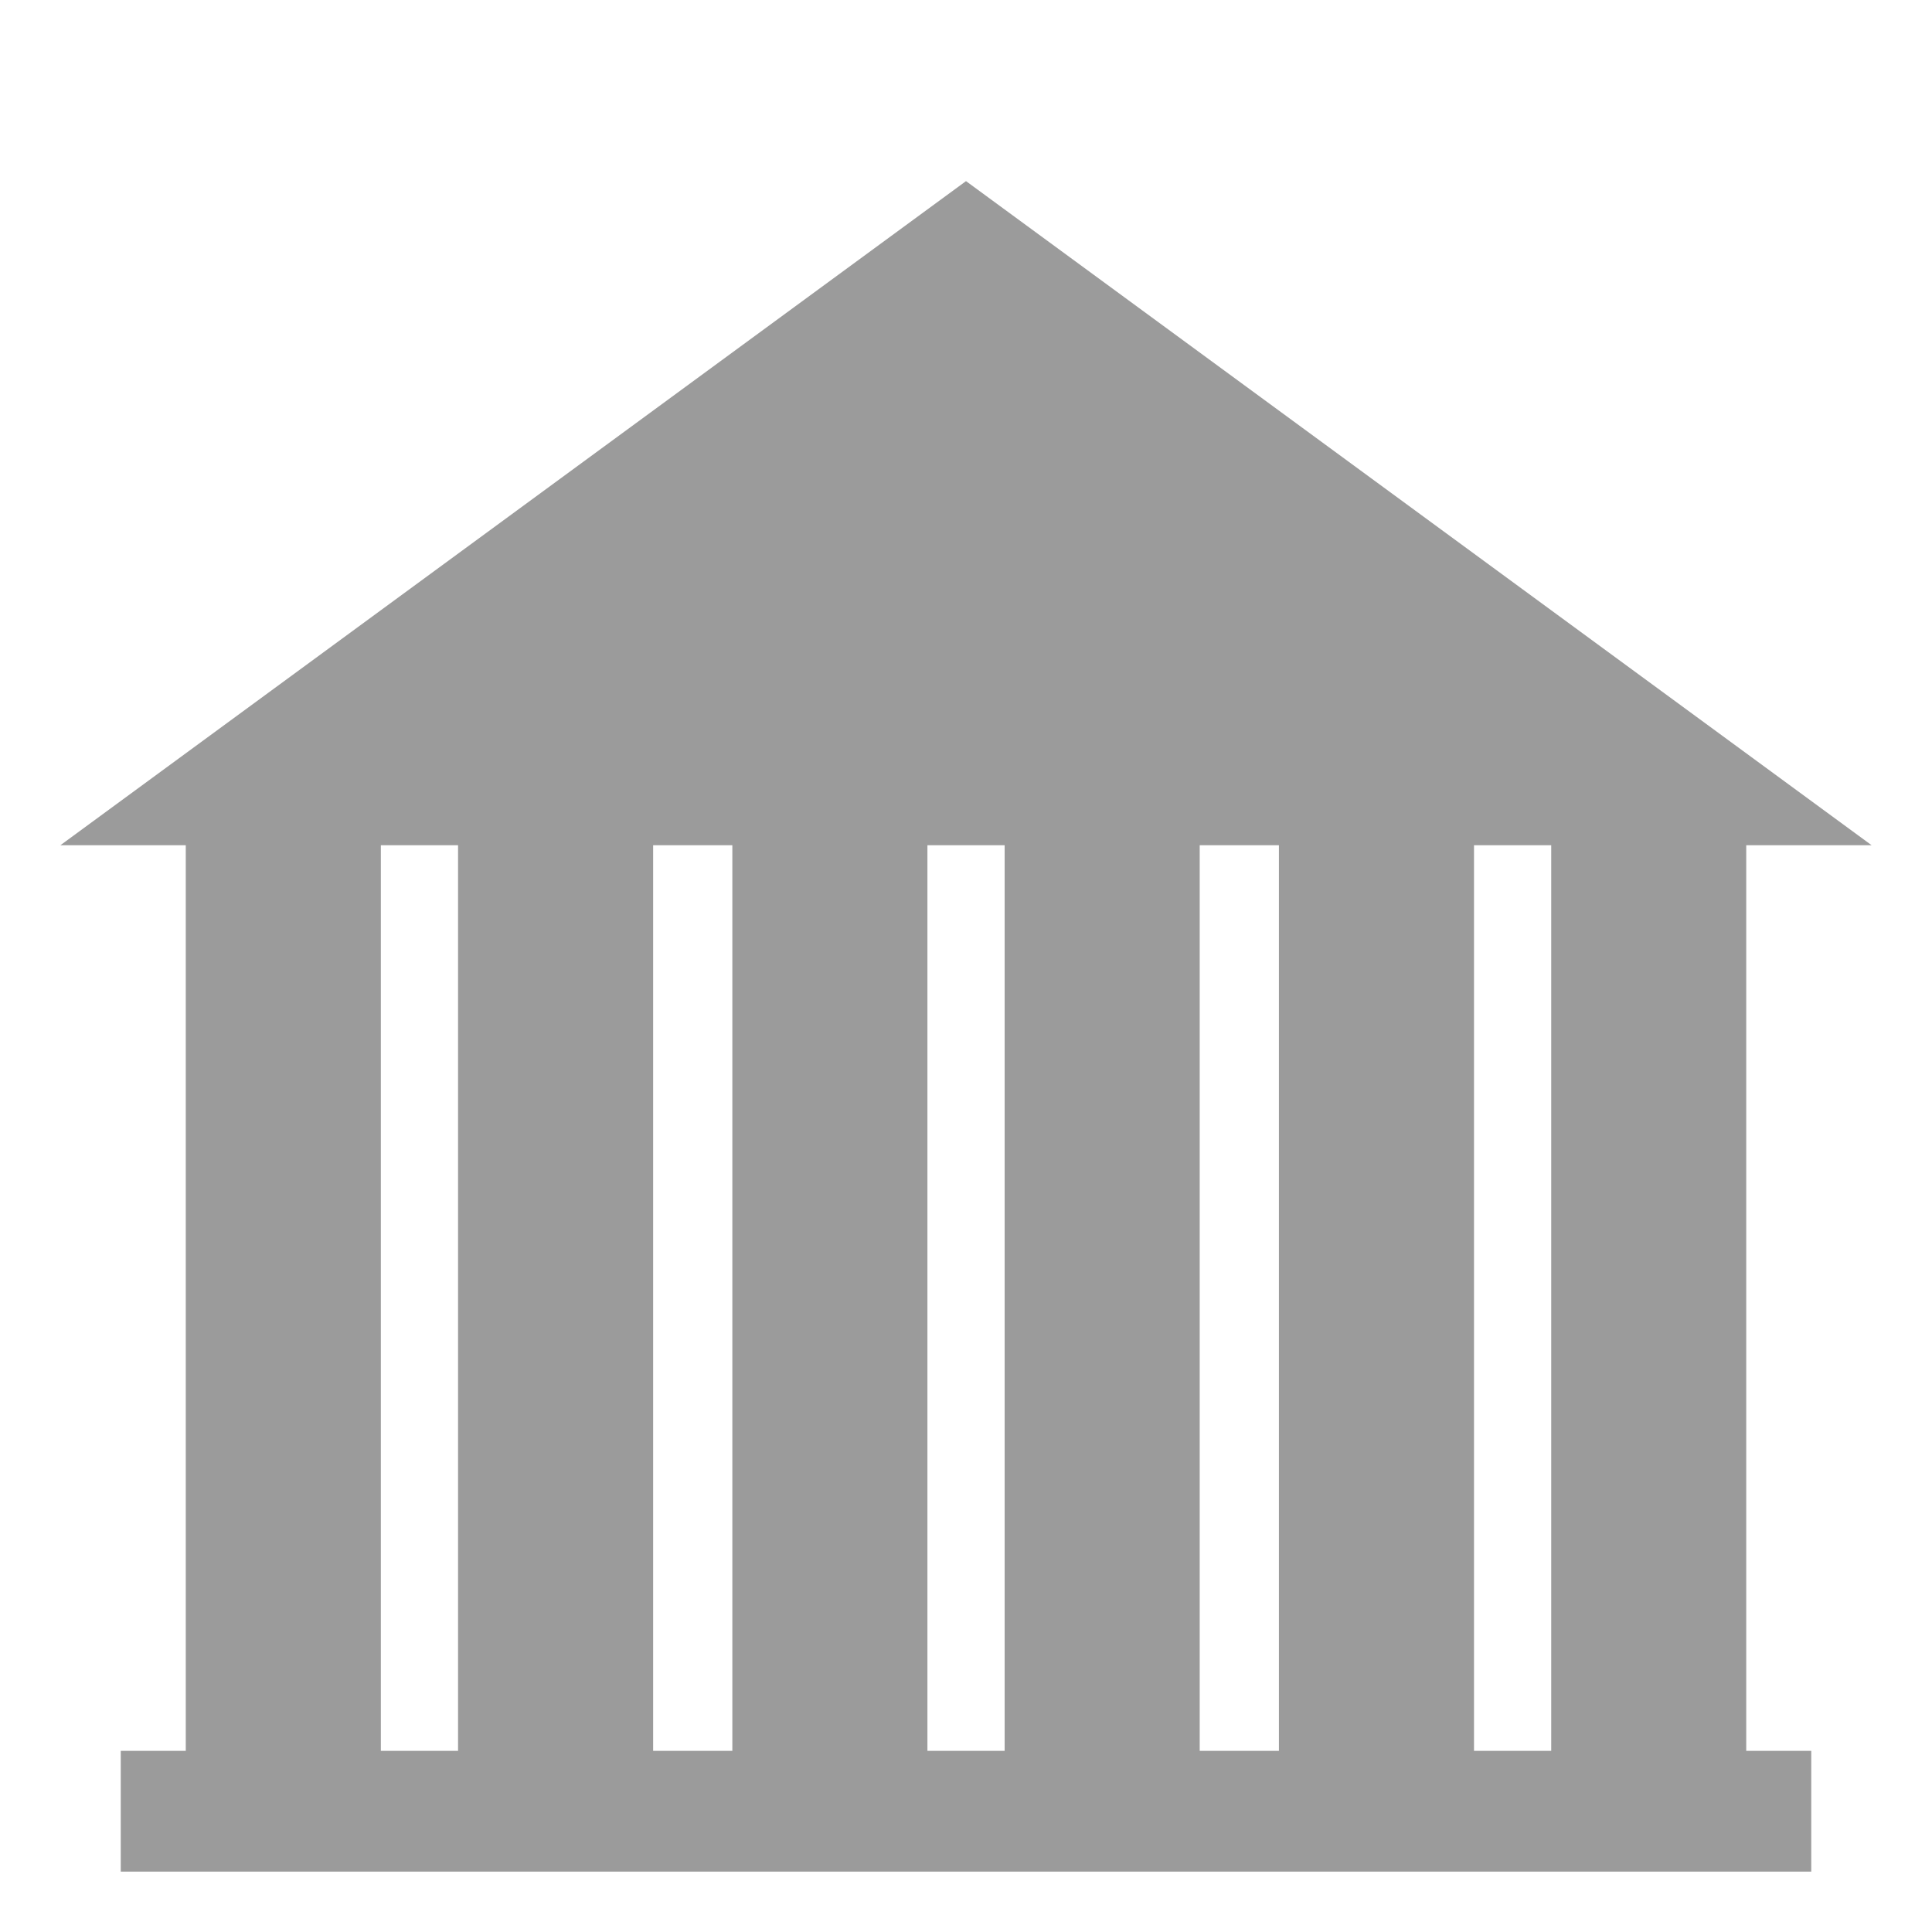
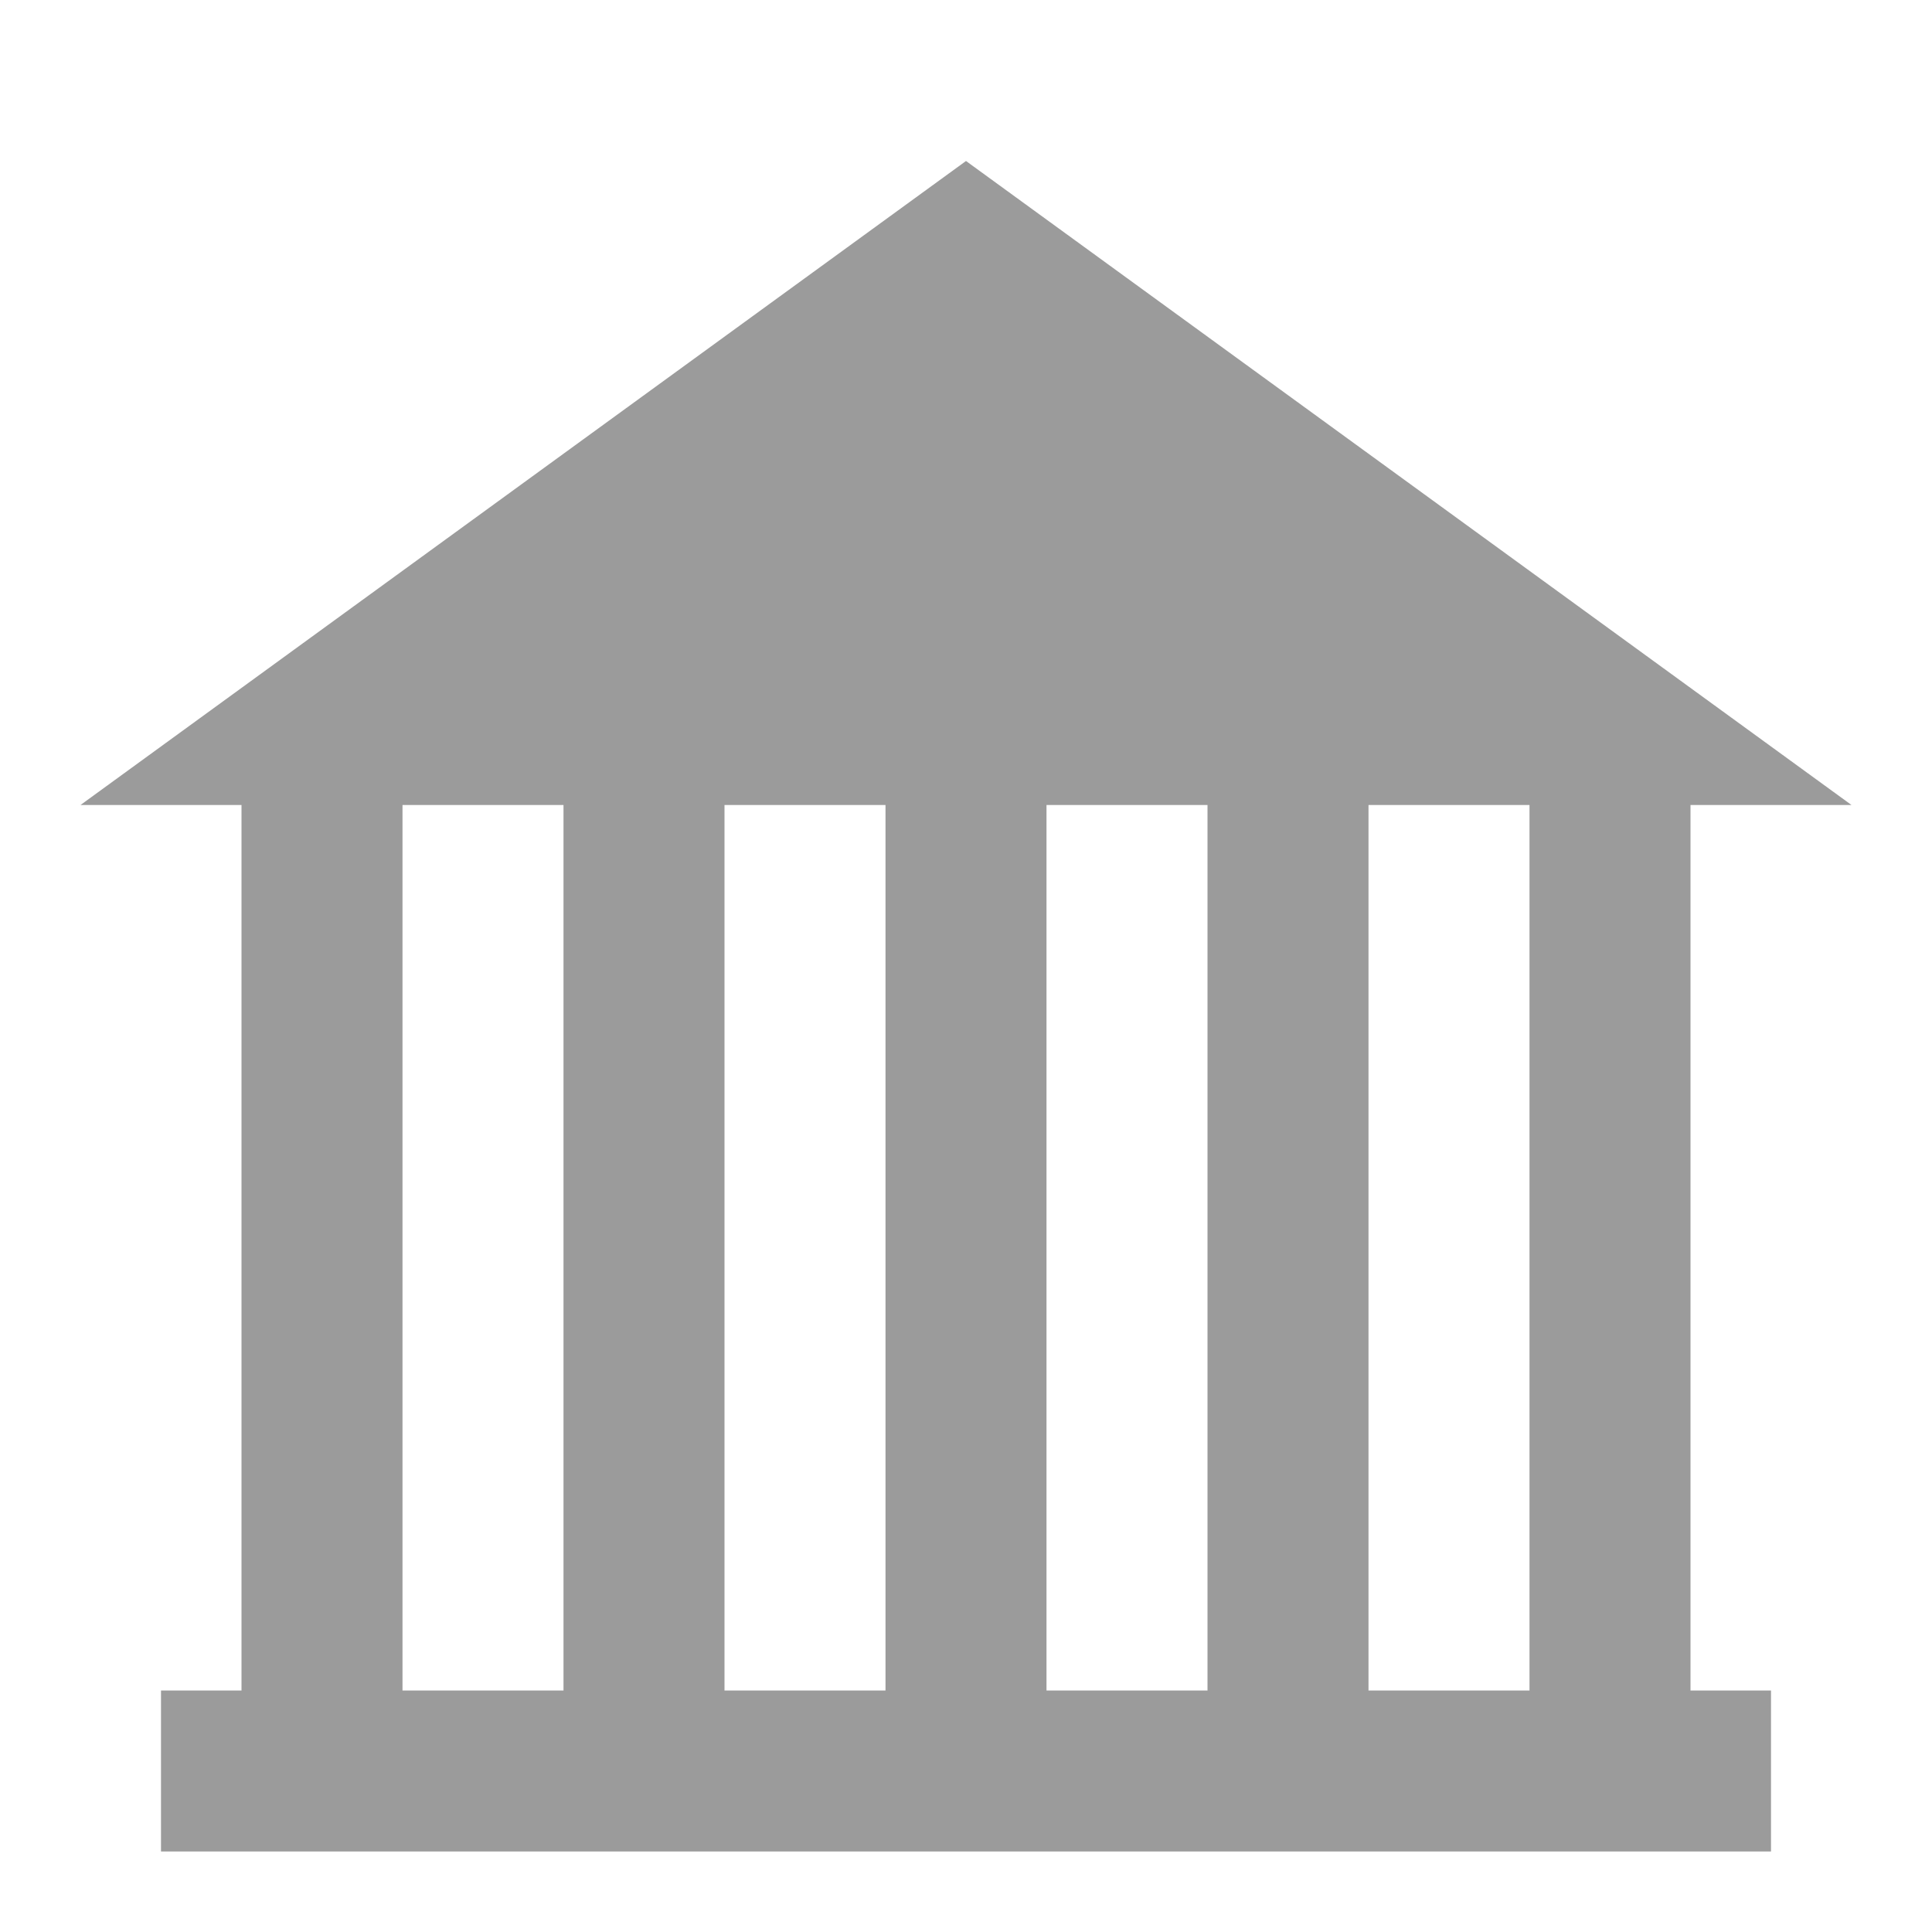
- <svg xmlns="http://www.w3.org/2000/svg" width="32" height="32" id="svg2" version="1.1">
+ <svg xmlns="http://www.w3.org/2000/svg" width="24" height="24" id="svg2" version="1.1">
  <defs id="defs4" />
-   <g id="layer1" transform="translate(0,-1020.362)">
-     <path style="fill:#000000;fill-opacity:0.392;stroke:none" d="m 16,1023.362 -15,11 2.077,0 0,15 -1.077,0 0,2 28,0 0,-2 -1.077,0 0,-15 2.077,0 z m -9.692,11 1.279,0 0,15 -1.279,0 z m 4.51,0 1.312,0 0,15 -1.312,0 z m 4.543,0 1.279,0 0,15 -1.279,0 z m 4.51,0 1.312,0 0,15 -1.312,0 z m 4.543,0 1.279,0 0,15 -1.279,0 z" id="rect3910" />
+   <g id="layer1" transform="translate(0,-1028.362)">
+     <path style="fill:#000000;fill-opacity:0.392;stroke:none" d="M 12 2 L 1 10 L 3 10 L 3 21 L 2 21 L 2 23 L 22 23 L 22 21 L 21 21 L 21 10 L 23 10 L 12 2 z M 5 10 L 7 10 L 7 21 L 5 21 L 5 10 z M 9 10 L 11 10 L 11 21 L 9 21 L 9 10 z M 13 10 L 15 10 L 15 21 L 13 21 L 13 10 z M 17 10 L 19 10 L 19 21 L 17 21 L 17 10 z " transform="translate(0,1028.362)" id="rect3910" />
  </g>
</svg>
